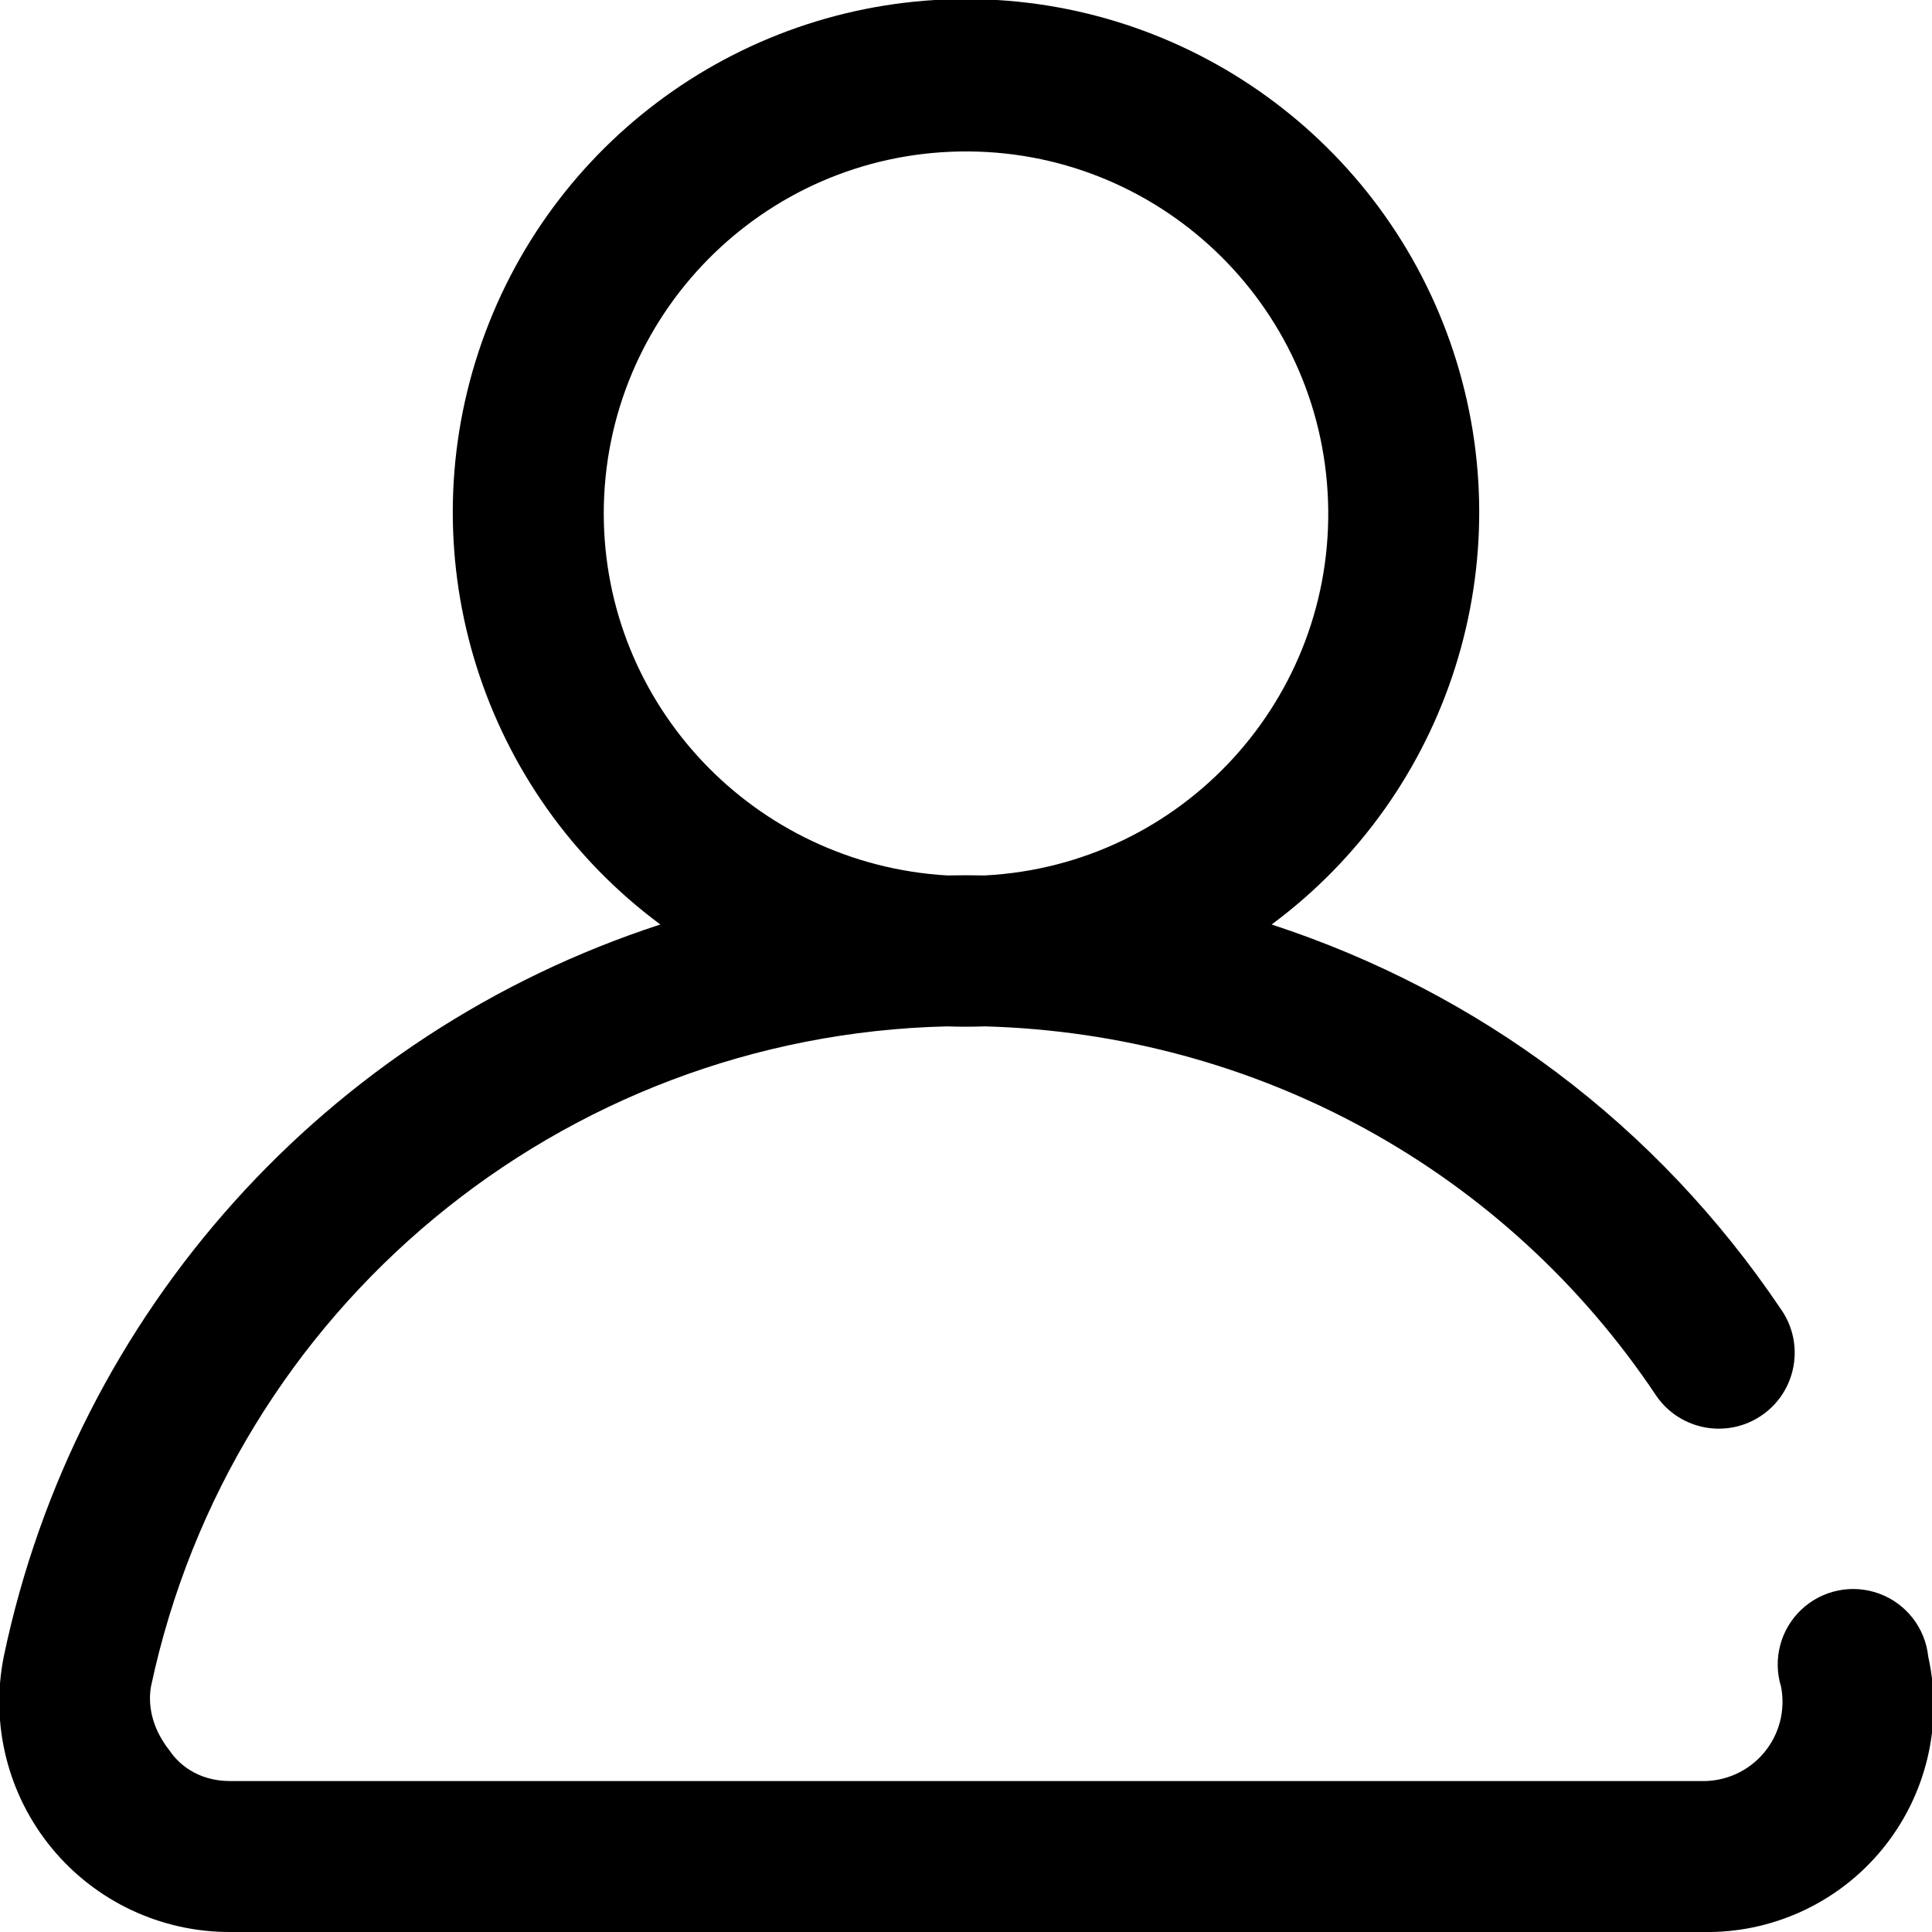
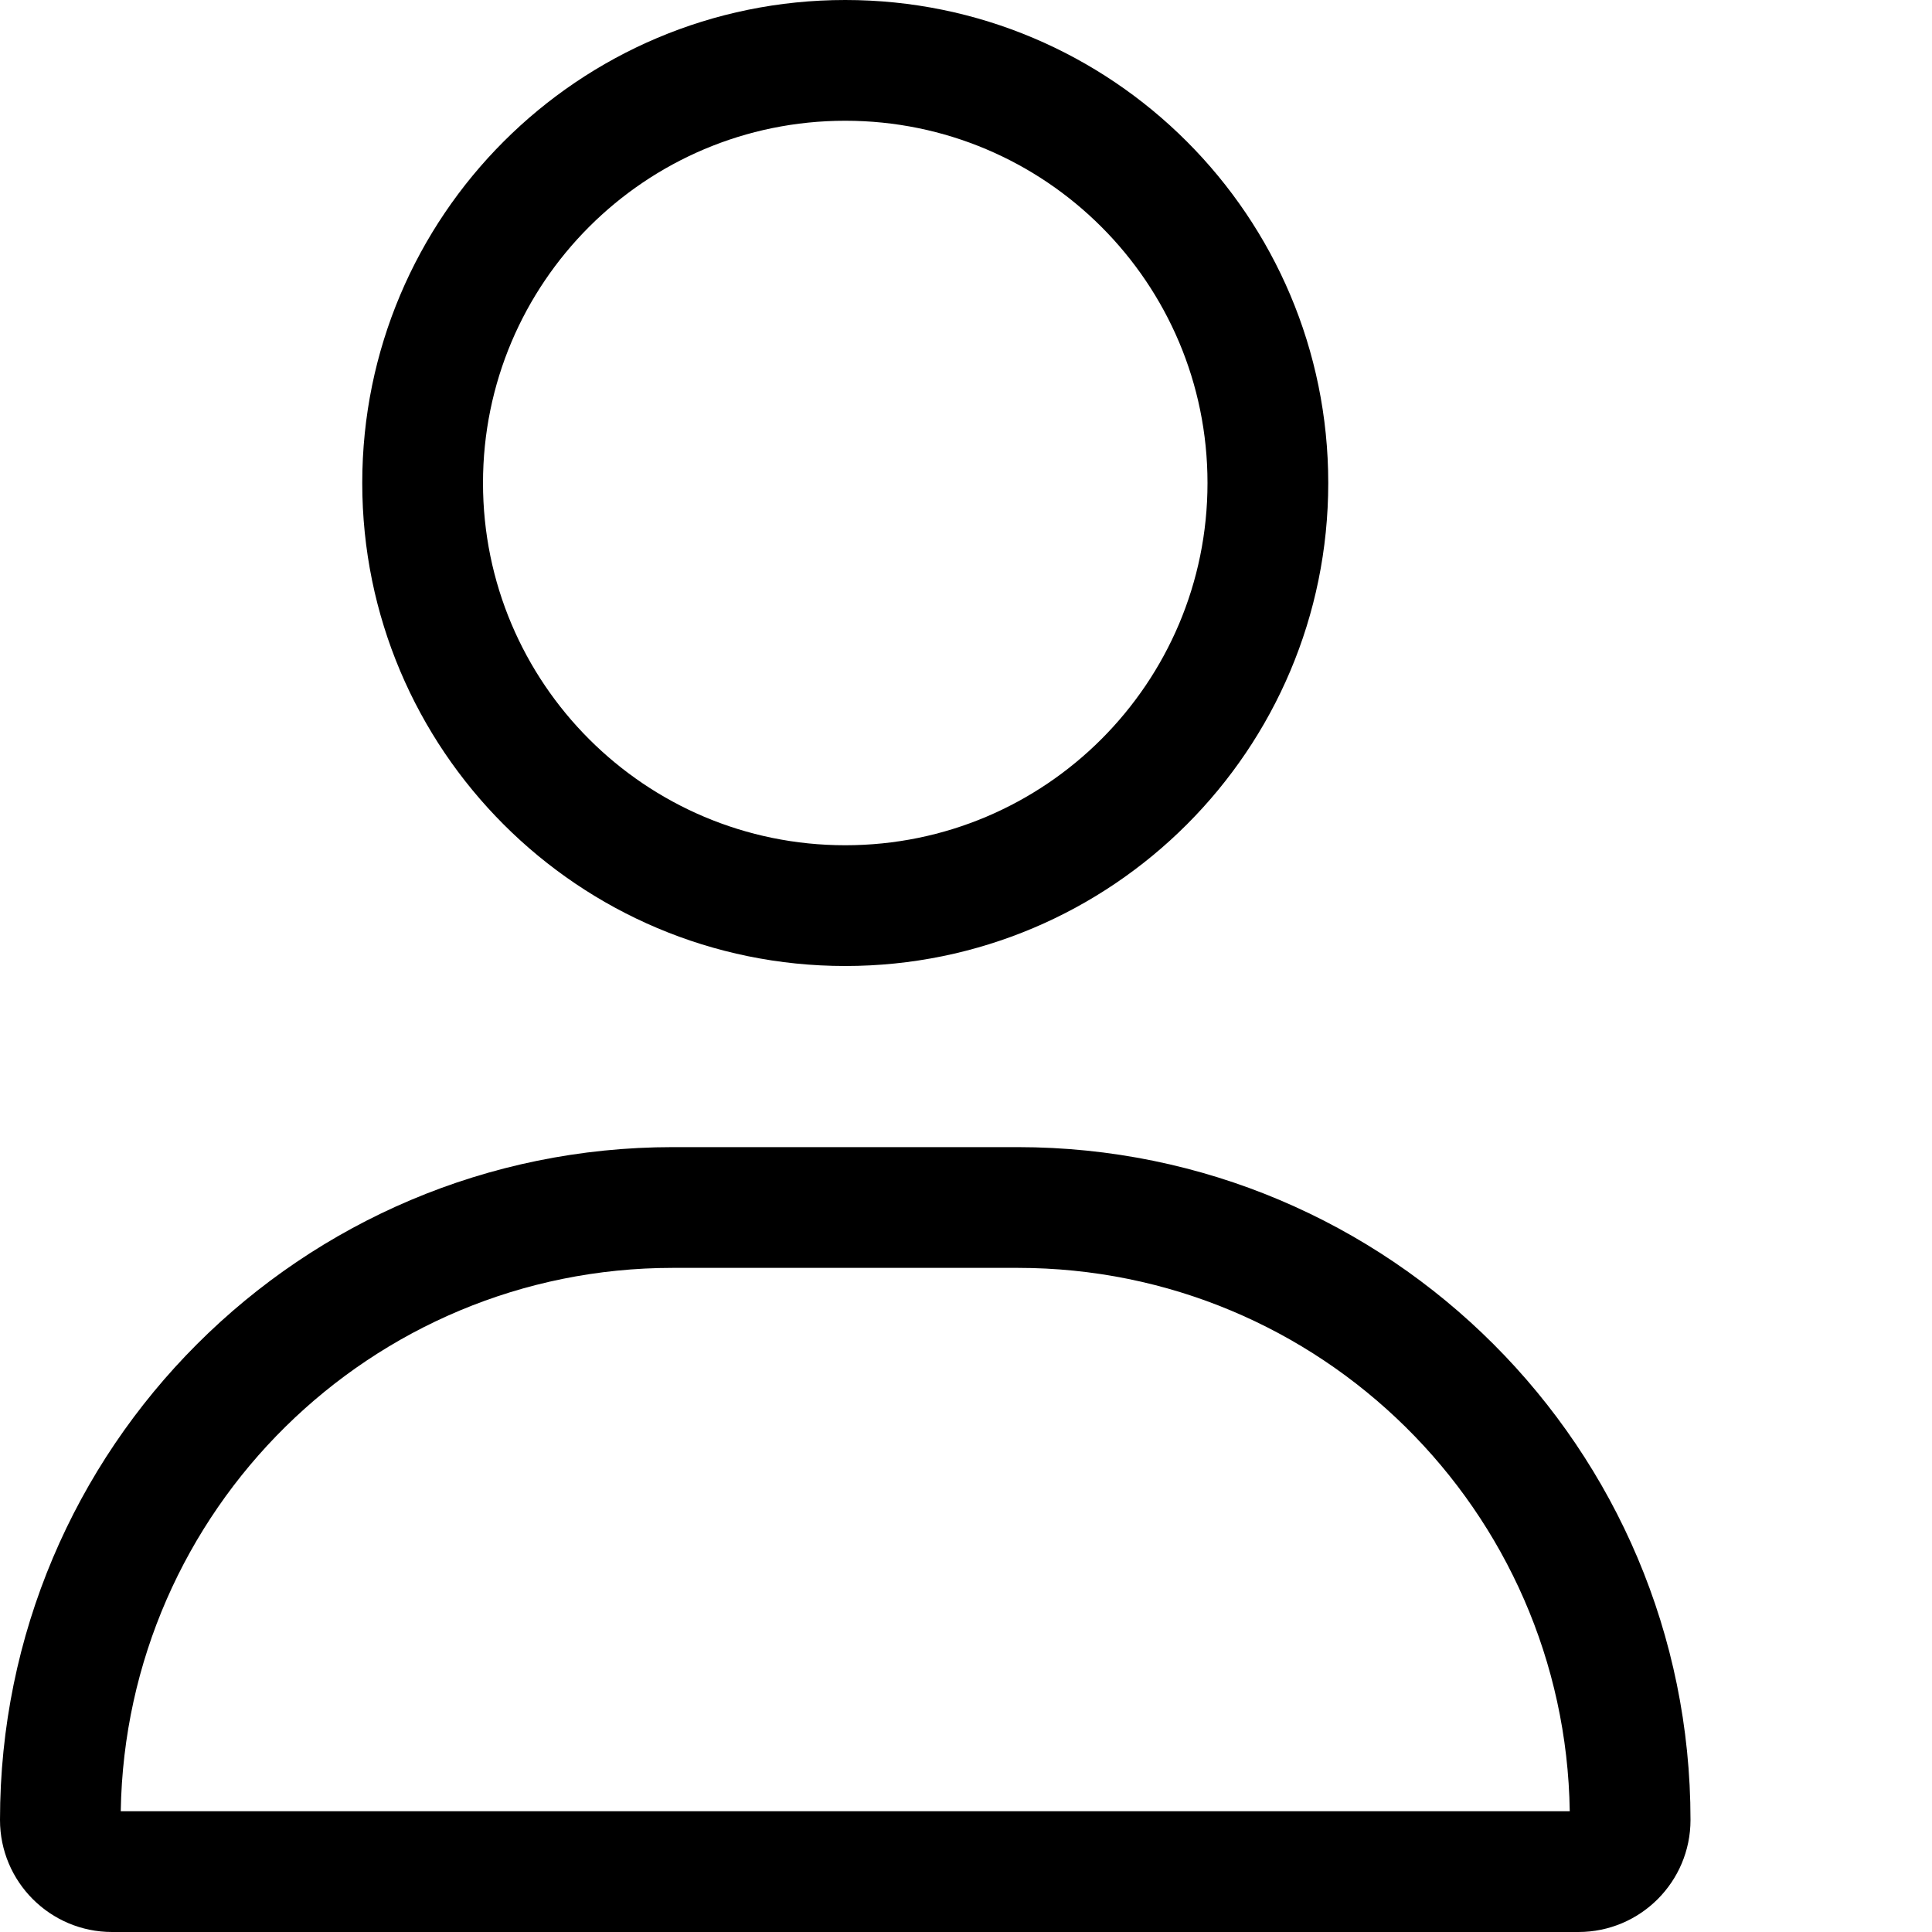
<svg xmlns="http://www.w3.org/2000/svg" viewBox="0 0 512 512">
-   <path d="M511 439a20 20 0 1 0-39 8 21 21 0 0 1-21 25H61c-9 0-14-5-16-8-4-5-6-11-5-17a221 221 0 0 1 211-175 137 137 0 0 0 10 0c72 2 138 38 178 98a20 20 0 1 0 33-23c-33-49-80-84-135-102a136 136 0 1 0-162 0A260 260 0 0 0 1 439a61 61 0 0 0 60 73h390a60 60 0 0 0 60-73zM160 136a96 96 0 1 1 101 96 262 262 0 0 0-10 0c-51-3-91-45-91-96z" />
+   <path d="M320 128a96 96 0 1 0 -192 0 96 96 0 1 0 192 0zM96 128a128 128 0 1 1 256 0A128 128 0 1 1 96 128zM32 480H416c-1.2-79.7-66.2-144-146.3-144H178.3c-80 0-145 64.3-146.3 144zM0 482.3C0 383.8 79.8 304 178.3 304h91.4C368.2 304 448 383.8 448 482.3c0 16.4-13.3 29.7-29.7 29.7H29.7C13.3 512 0 498.7 0 482.3z" />
</svg>
